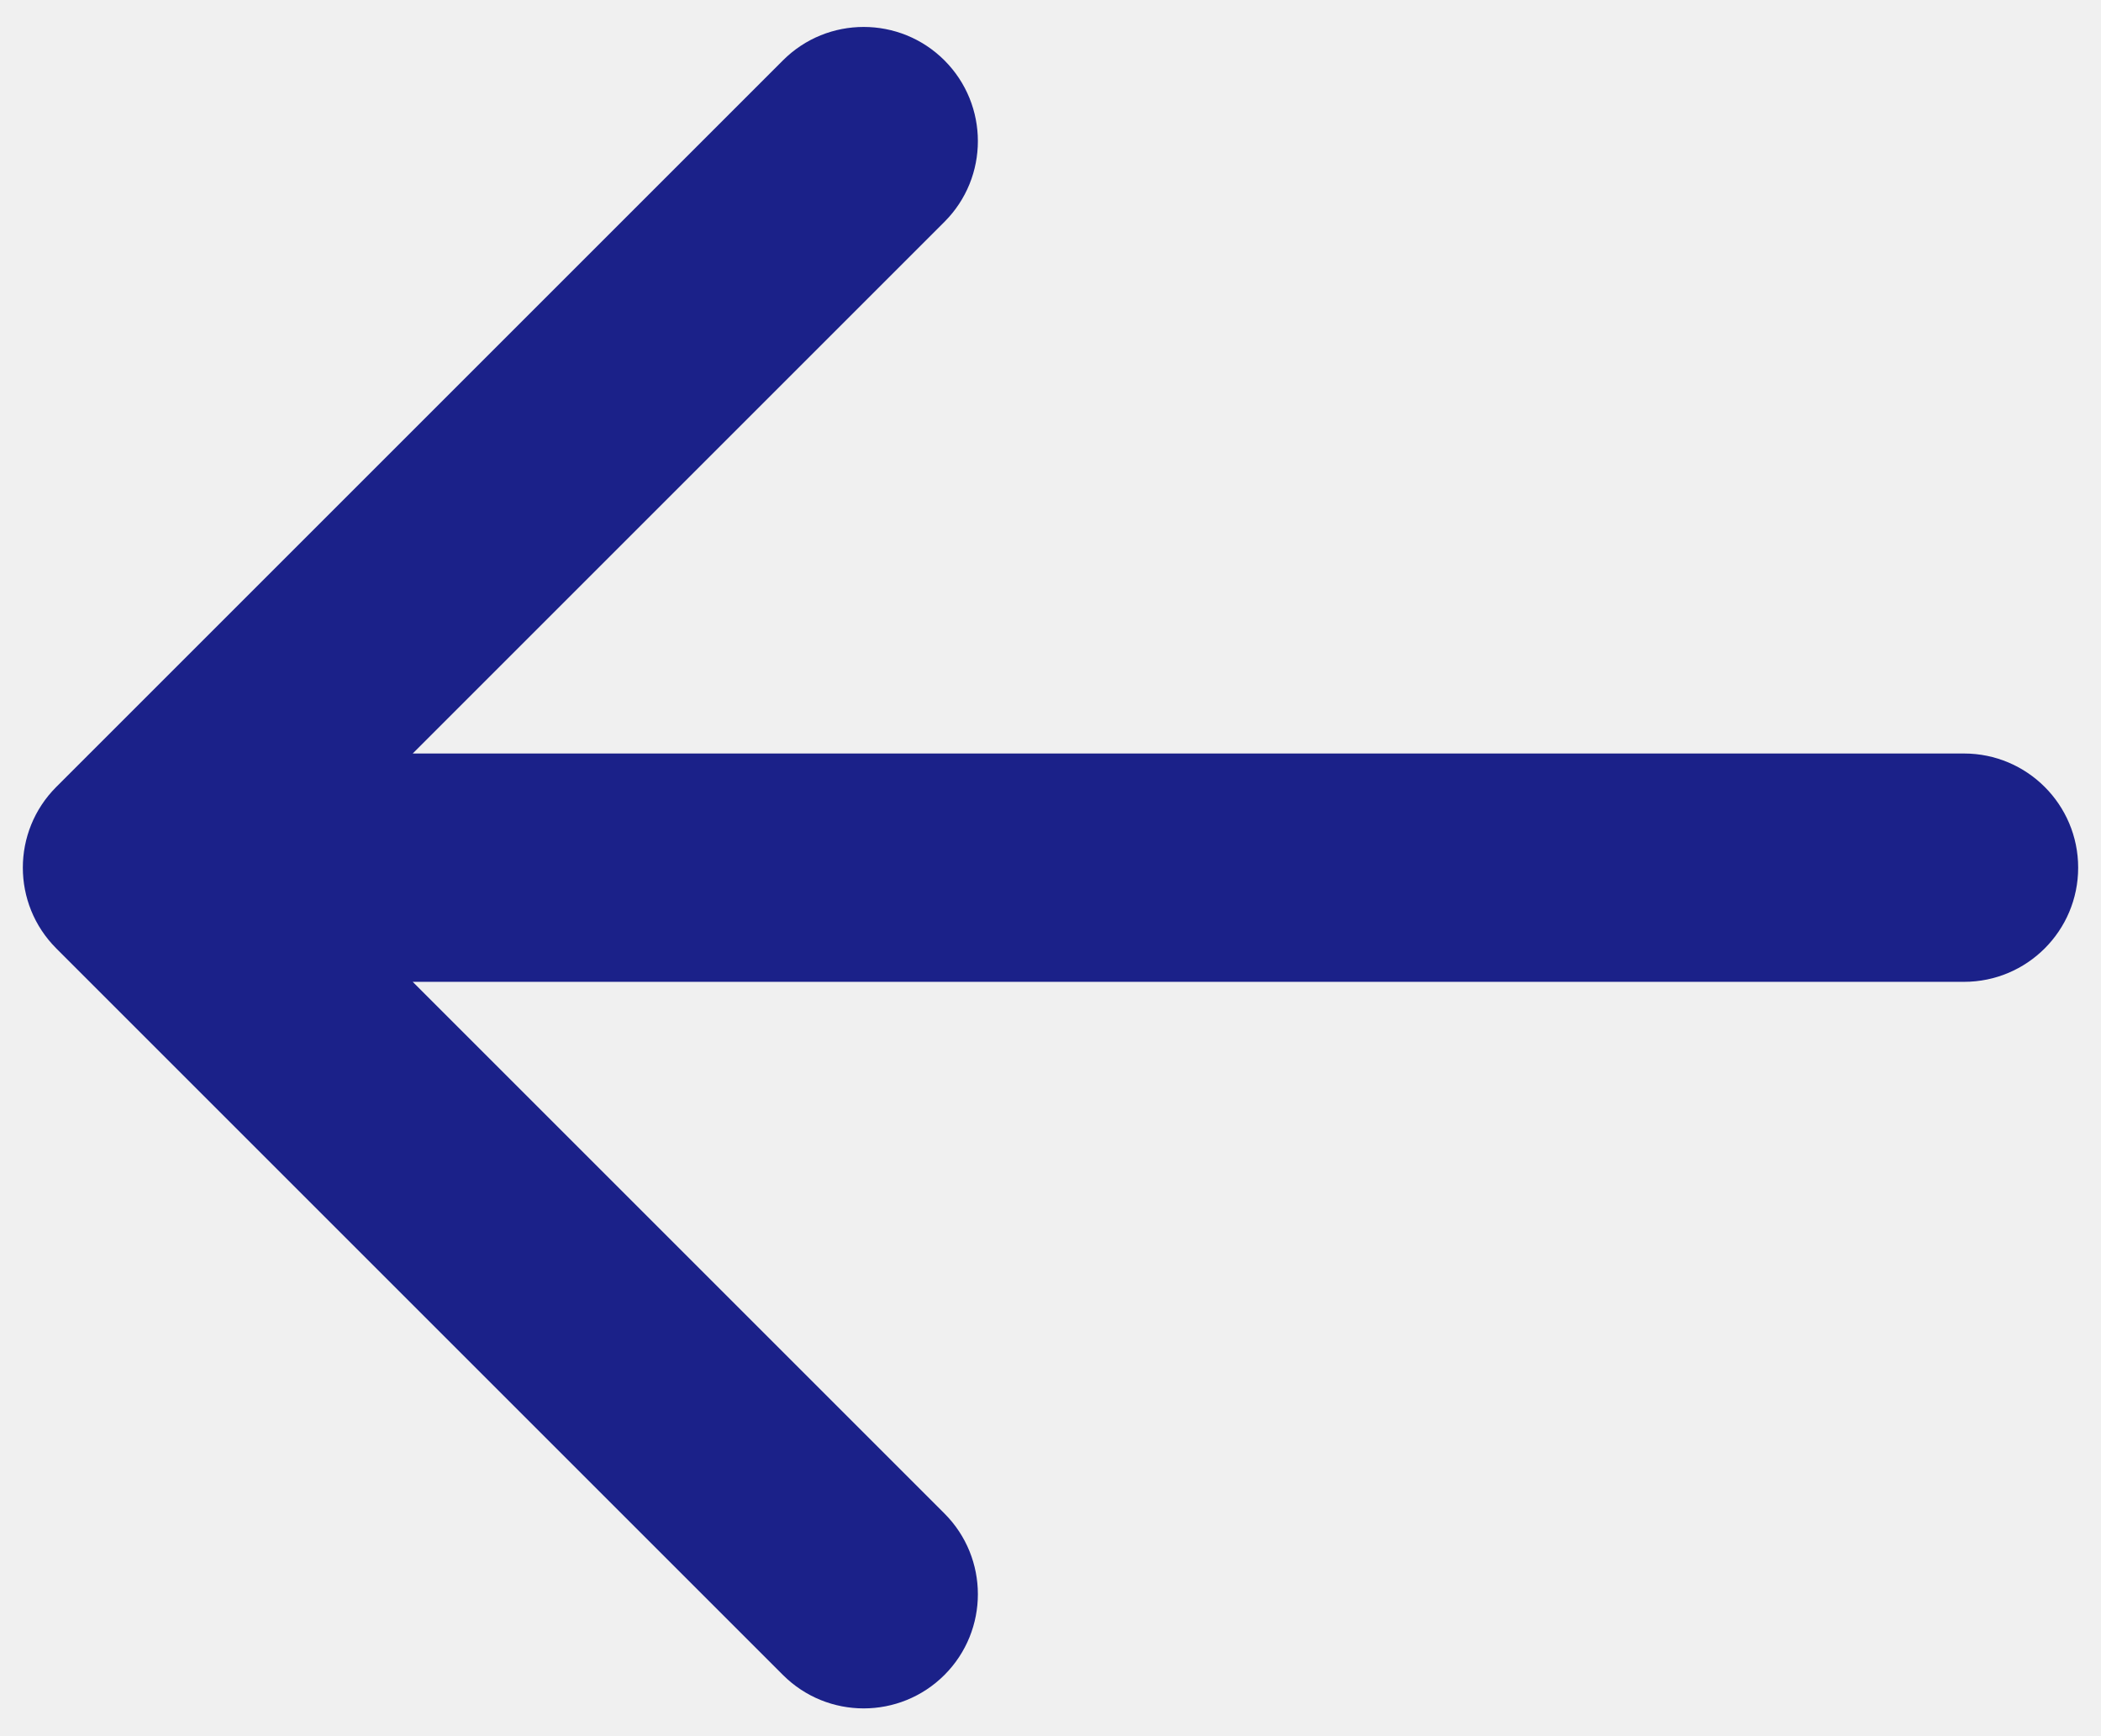
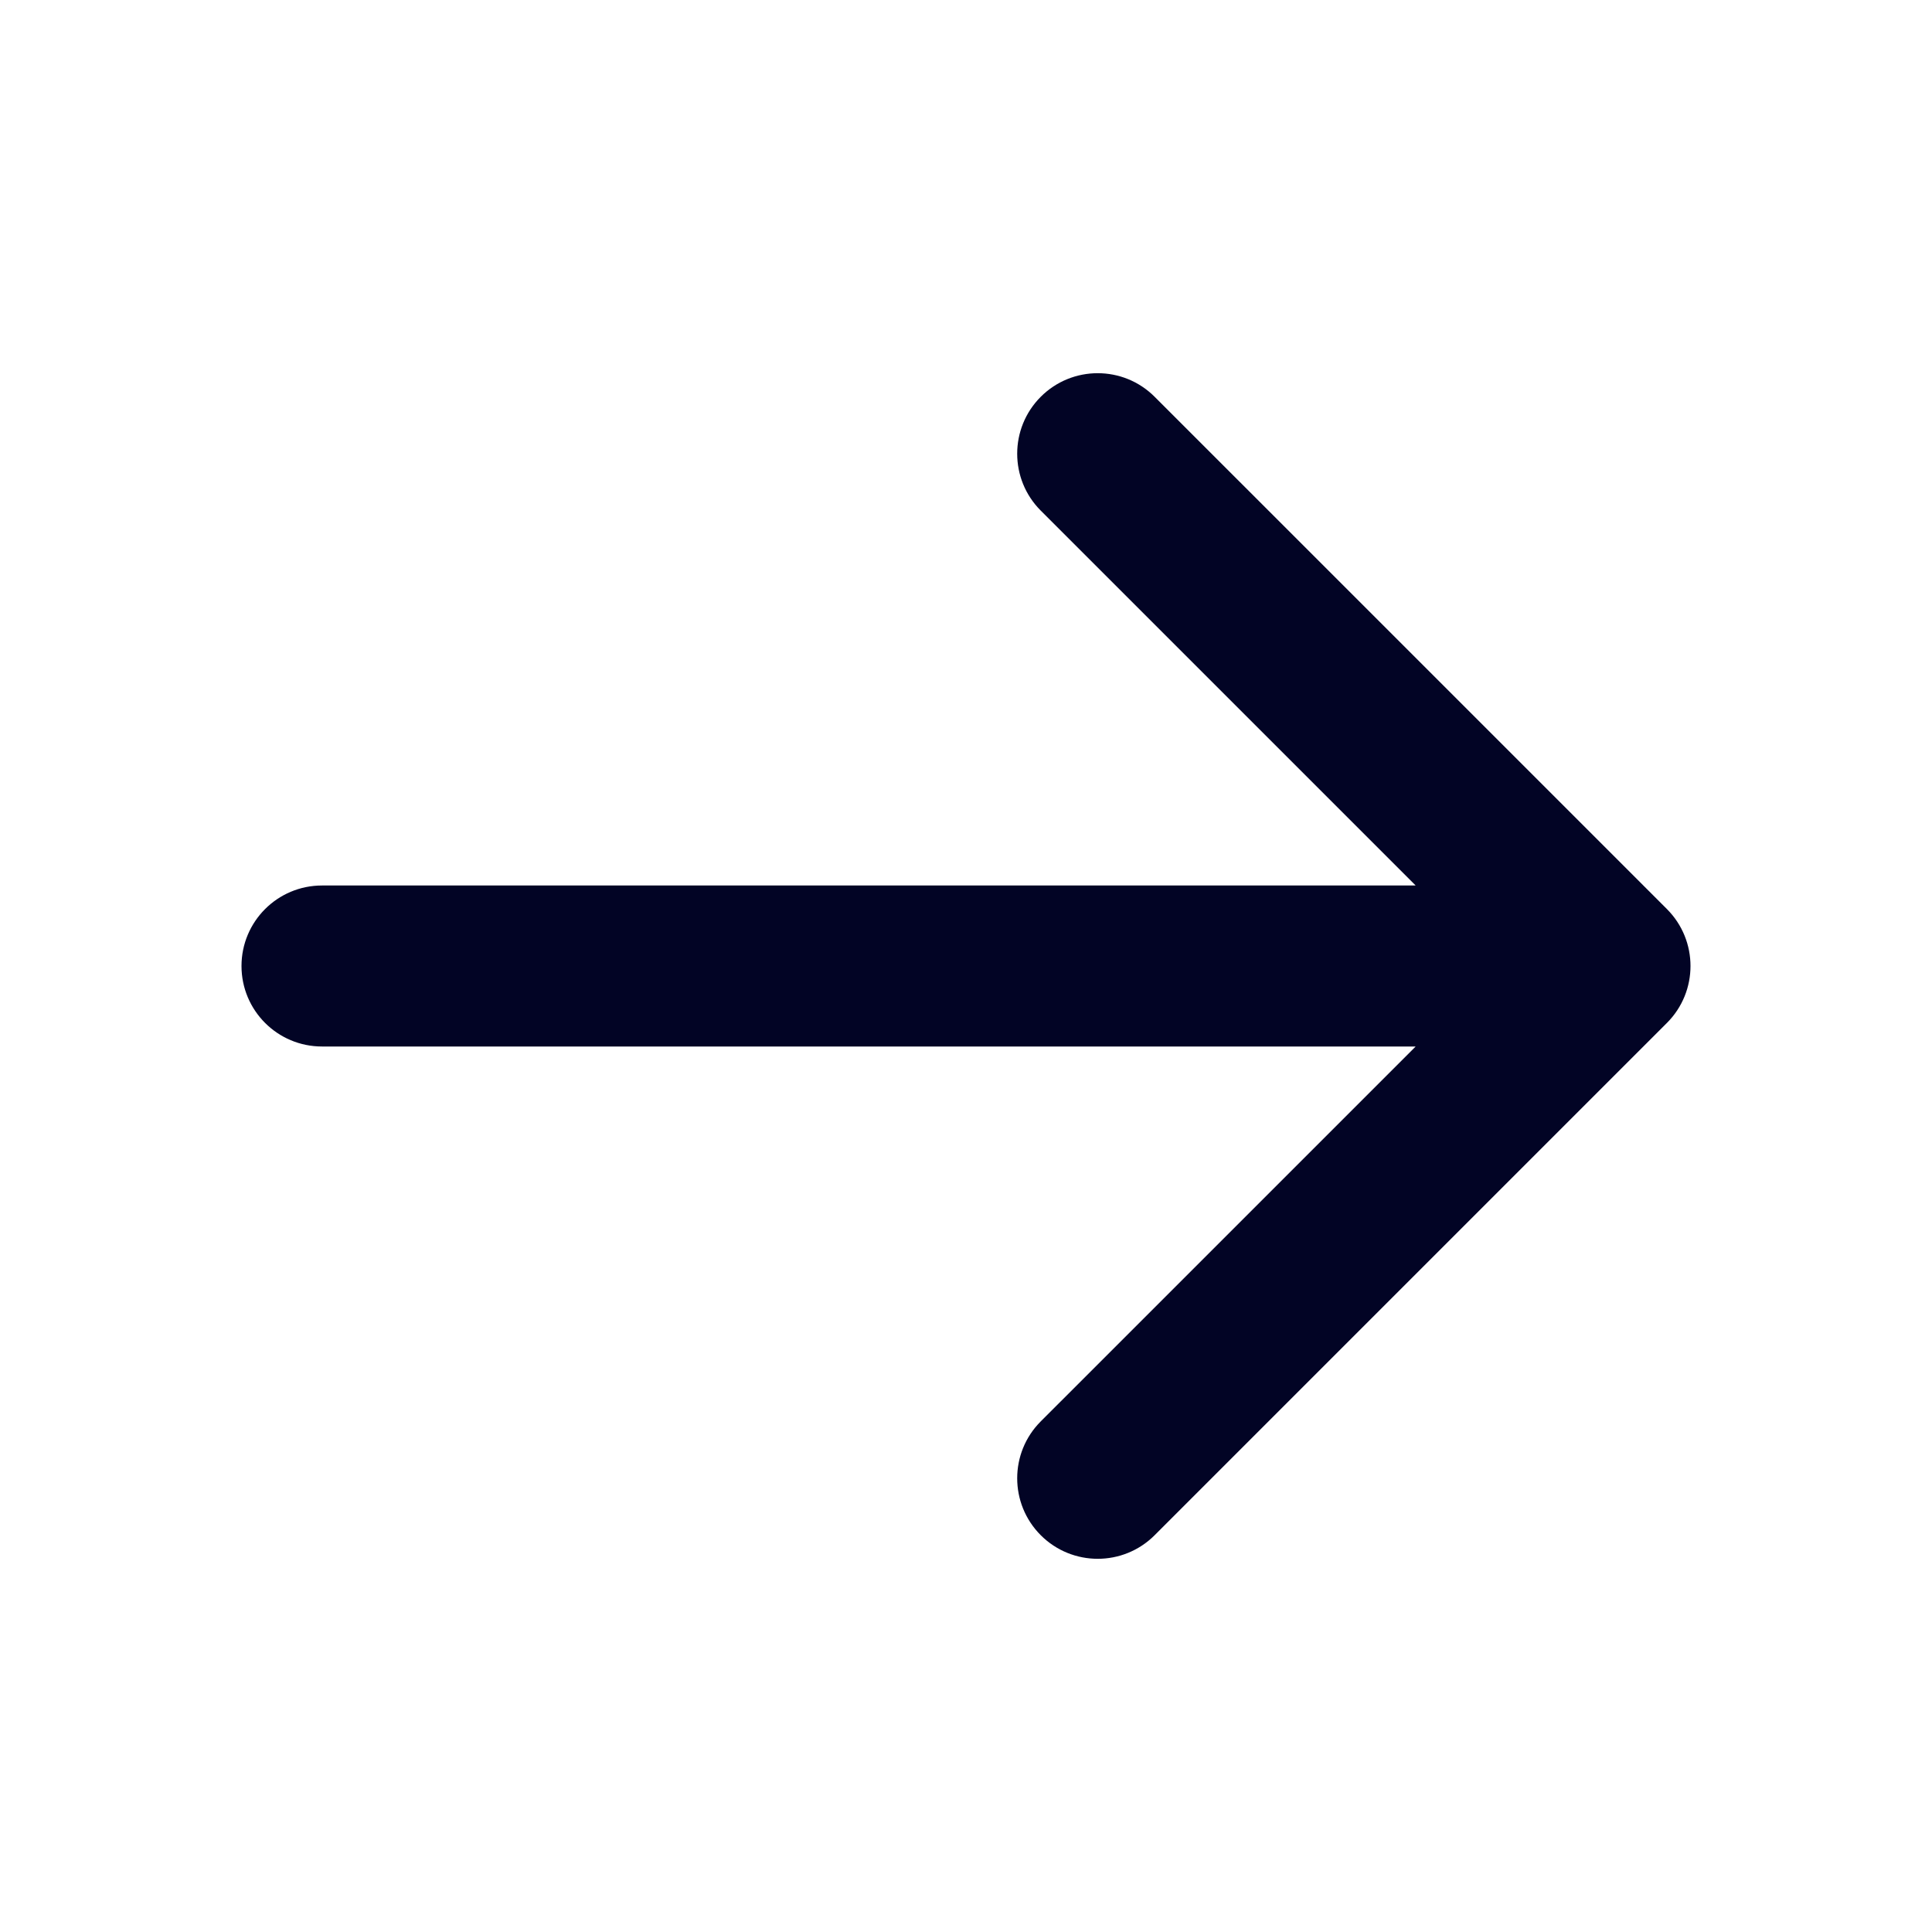
- <svg xmlns="http://www.w3.org/2000/svg" width="46" height="38" viewBox="0 0 46 38" fill="none">
-   <path d="M1.232 17.232C0.256 18.209 0.256 19.791 1.232 20.768L17.142 36.678C18.118 37.654 19.701 37.654 20.678 36.678C21.654 35.701 21.654 34.118 20.678 33.142L6.536 19L20.678 4.858C21.654 3.882 21.654 2.299 20.678 1.322C19.701 0.346 18.118 0.346 17.142 1.322L1.232 17.232ZM43 21.5C44.381 21.5 45.5 20.381 45.5 19C45.5 17.619 44.381 16.5 43 16.5V21.5ZM3 21.5H43V16.5H3V21.5Z" fill="#1B2189" />
+ <svg xmlns="http://www.w3.org/2000/svg" width="60" height="60" viewBox="0 0 60 60" fill="none">
+   <rect width="60" height="60" transform="translate(60 60) rotate(180)" fill="white" />
+   <path d="M51.768 31.768C52.744 30.791 52.744 29.209 51.768 28.232L35.858 12.322C34.882 11.346 33.299 11.346 32.322 12.322C31.346 13.299 31.346 14.882 32.322 15.858L46.465 30L32.322 44.142C31.346 45.118 31.346 46.701 32.322 47.678C33.299 48.654 34.882 48.654 35.858 47.678L51.768 31.768ZM10 27.5C8.619 27.5 7.5 28.619 7.5 30C7.5 31.381 8.619 32.5 10 32.5L10 27.5ZM50 27.5L10 27.5L10 32.5L50 32.5L50 27.5Z" fill="#020425" />
</svg>
